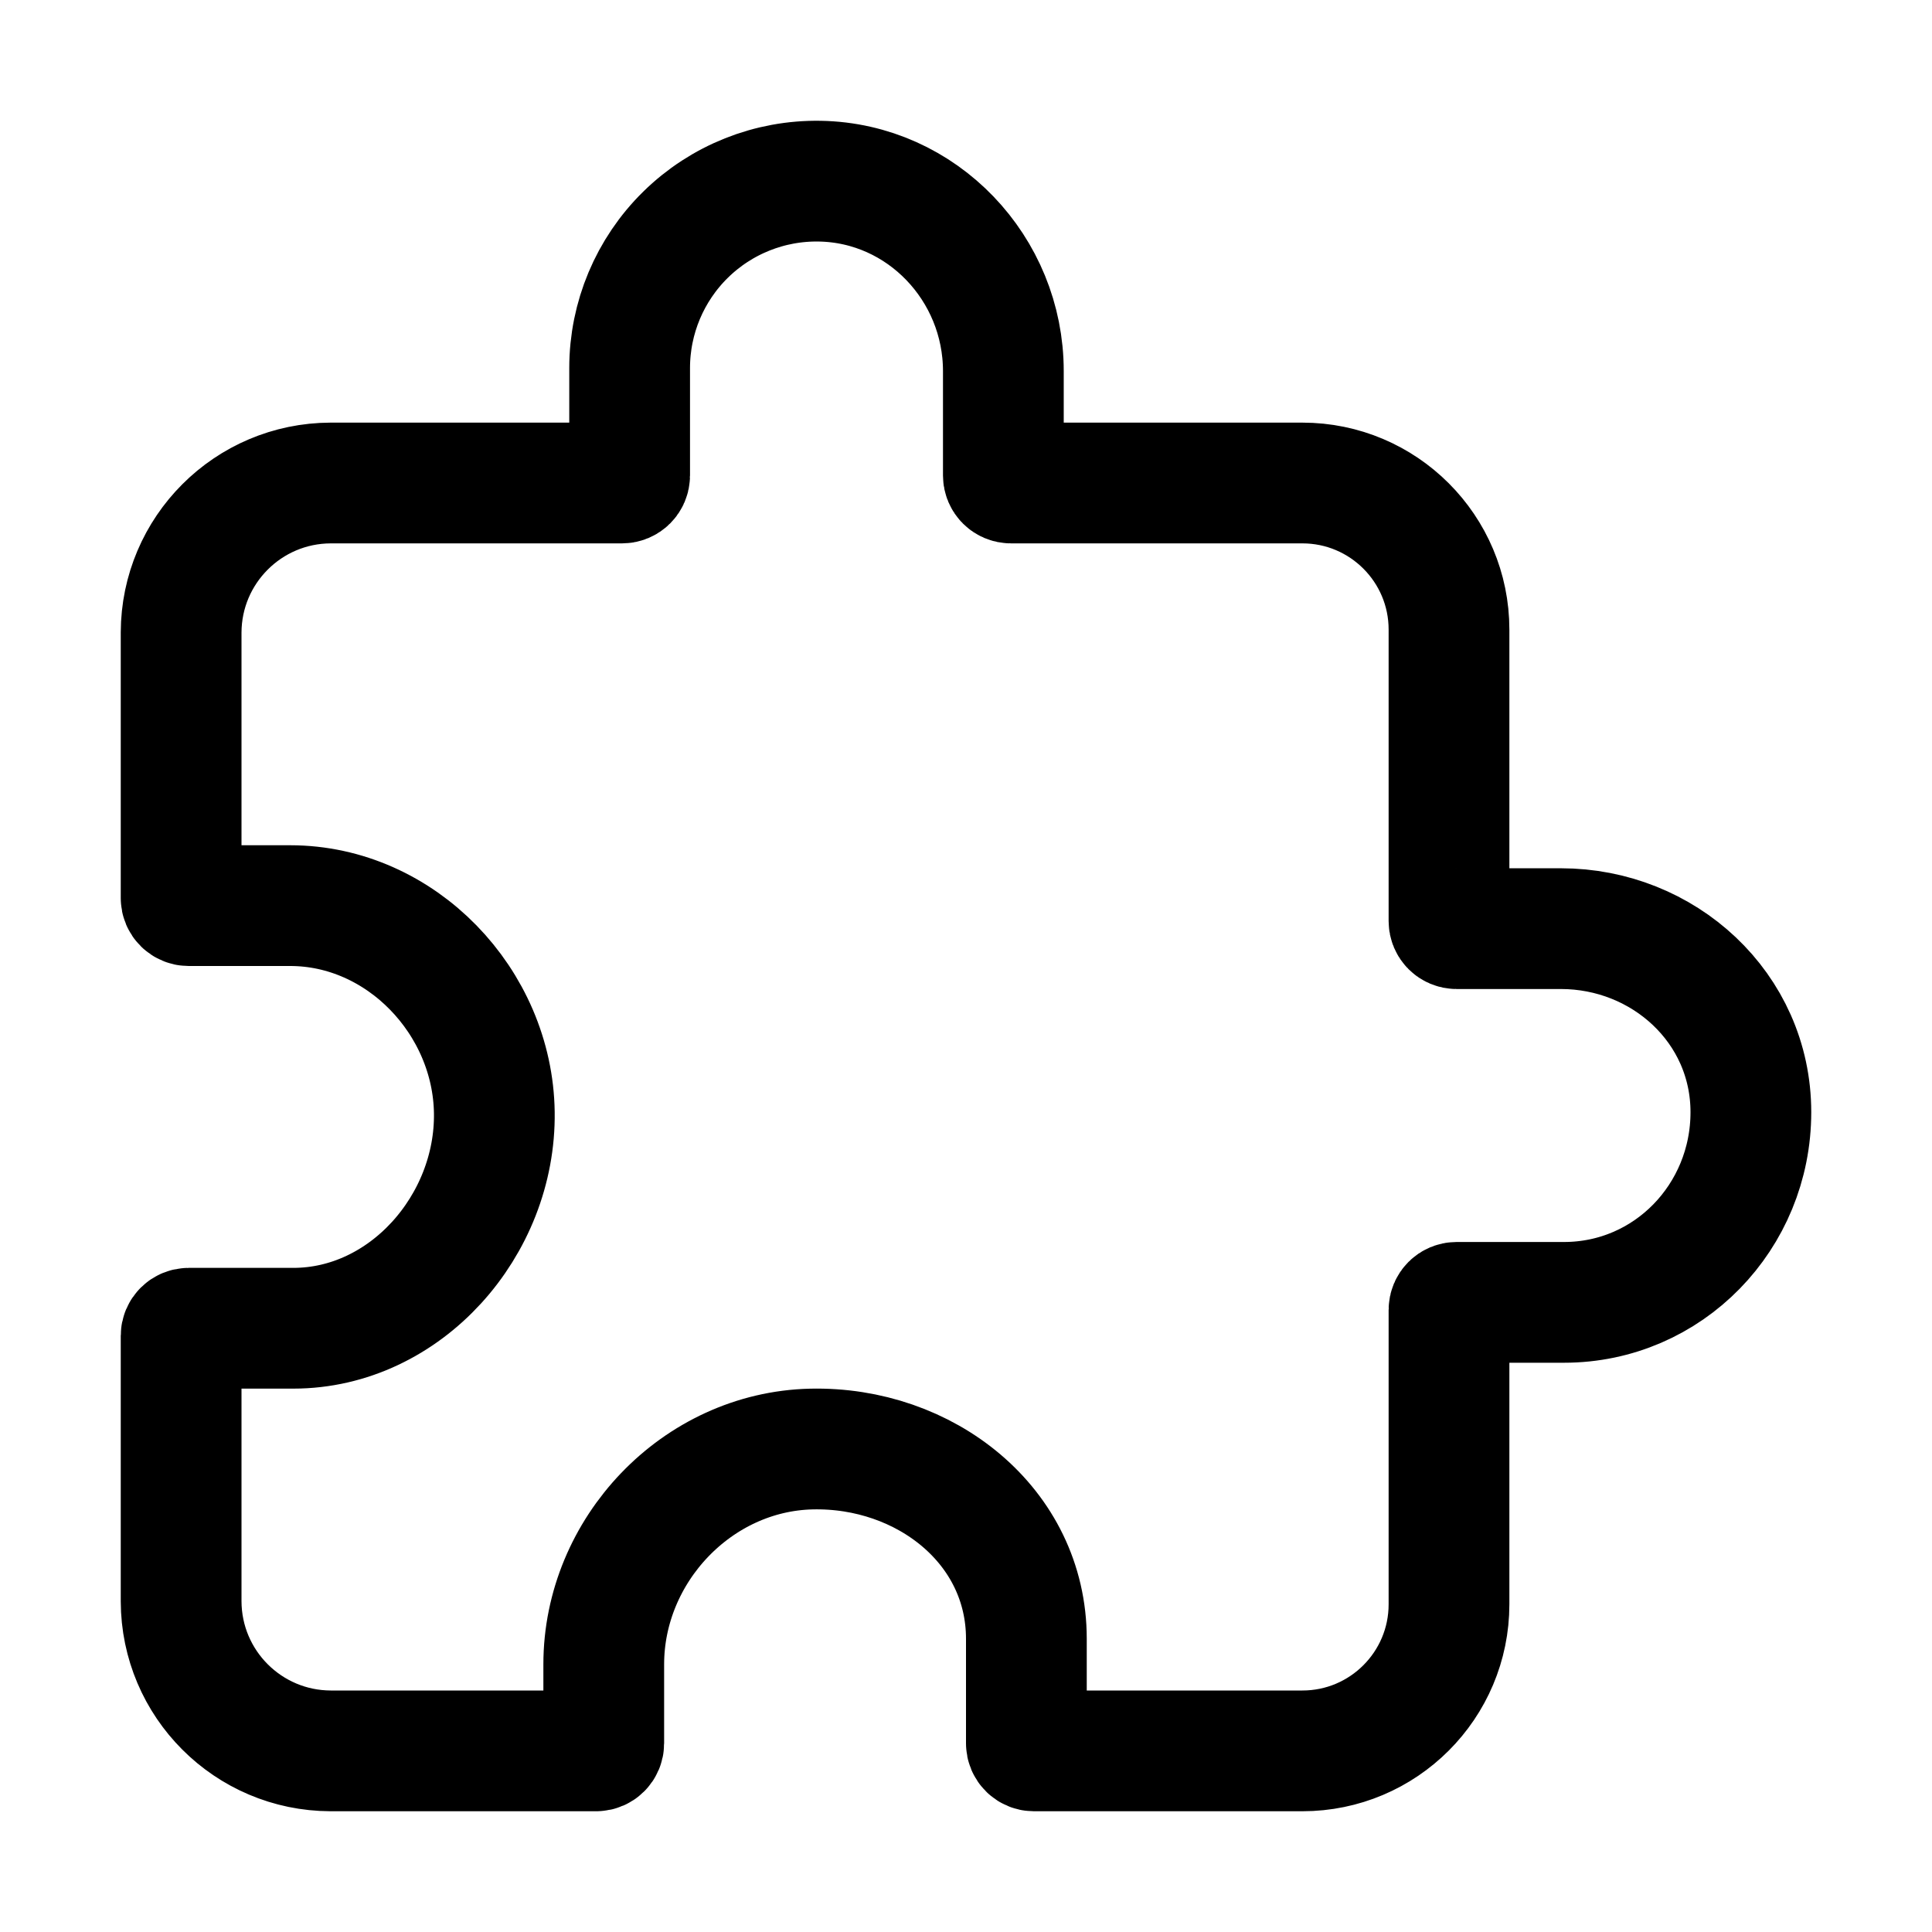
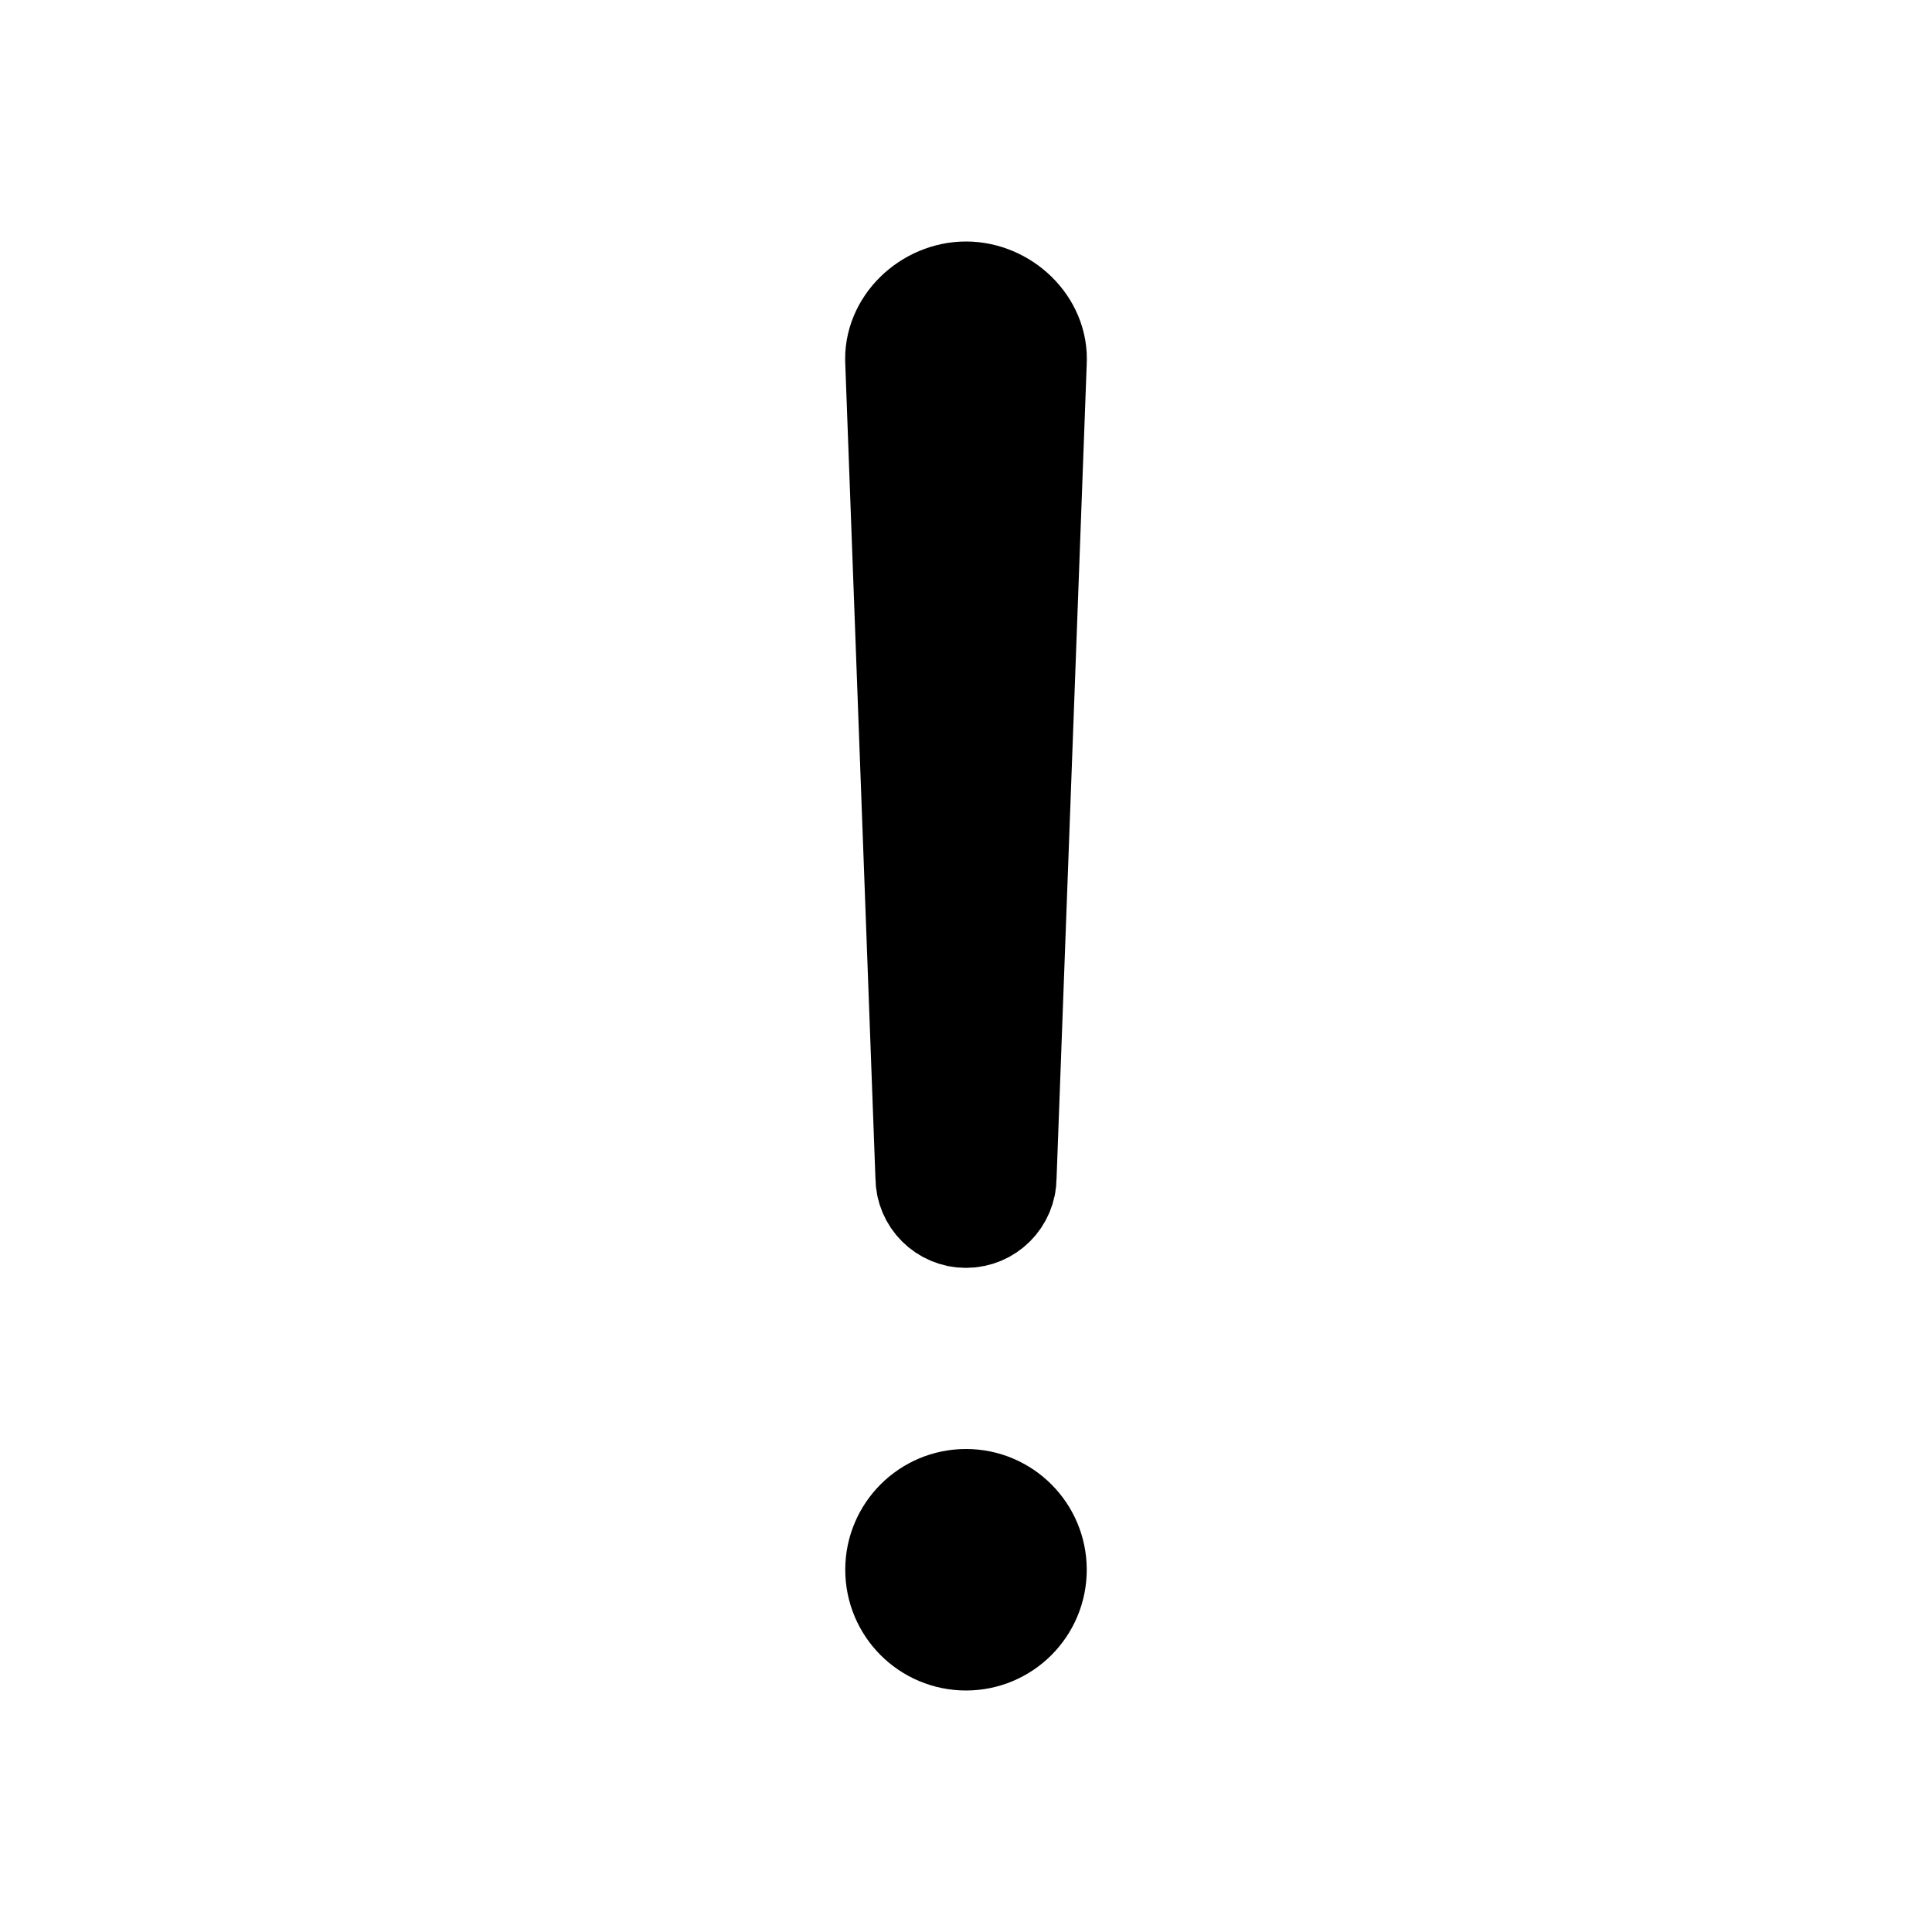
<svg xmlns="http://www.w3.org/2000/svg" class="ionicon" viewBox="0 0 512 512">
-   <path fill="none" stroke="currentColor" stroke-linecap="round" stroke-linejoin="round" stroke-width="32" d="M413.66 246.1H386a2 2 0 01-2-2v-77.24A38.86 38.86 0 00345.14 128H267.9a2 2 0 01-2-2V98.34c0-27.14-21.5-49.86-48.64-50.33a49.53 49.53 0 00-50.4 49.51V126a2 2 0 01-2 2H87.62A39.74 39.74 0 0048 167.62V238a2 2 0 002 2h26.91c29.37 0 53.68 25.48 54.09 54.85.42 29.87-23.51 57.15-53.29 57.15H50a2 2 0 00-2 2v70.38A39.74 39.74 0 0087.62 464H158a2 2 0 002-2v-20.93c0-30.28 24.75-56.35 55-57.06 30.1-.7 57 20.31 57 50.28V462a2 2 0 002 2h71.14A38.86 38.86 0 00384 425.14v-78a2 2 0 012-2h28.48c27.63 0 49.52-22.67 49.52-50.4s-23.2-48.64-50.34-48.64z" />
+   <path d="M256 80c-8.66 0-16.58 7.36-16 16l8 216a8 8 0 008 8h0a8 8 0 008-8l8-216c.58-8.64-7.34-16-16-16z" fill="none" stroke="currentColor" stroke-linecap="round" stroke-linejoin="round" stroke-width="32" />
+   <circle cx="256" cy="416" r="16" fill="none" stroke="currentColor" stroke-linecap="round" stroke-linejoin="round" stroke-width="32" />
</svg>
